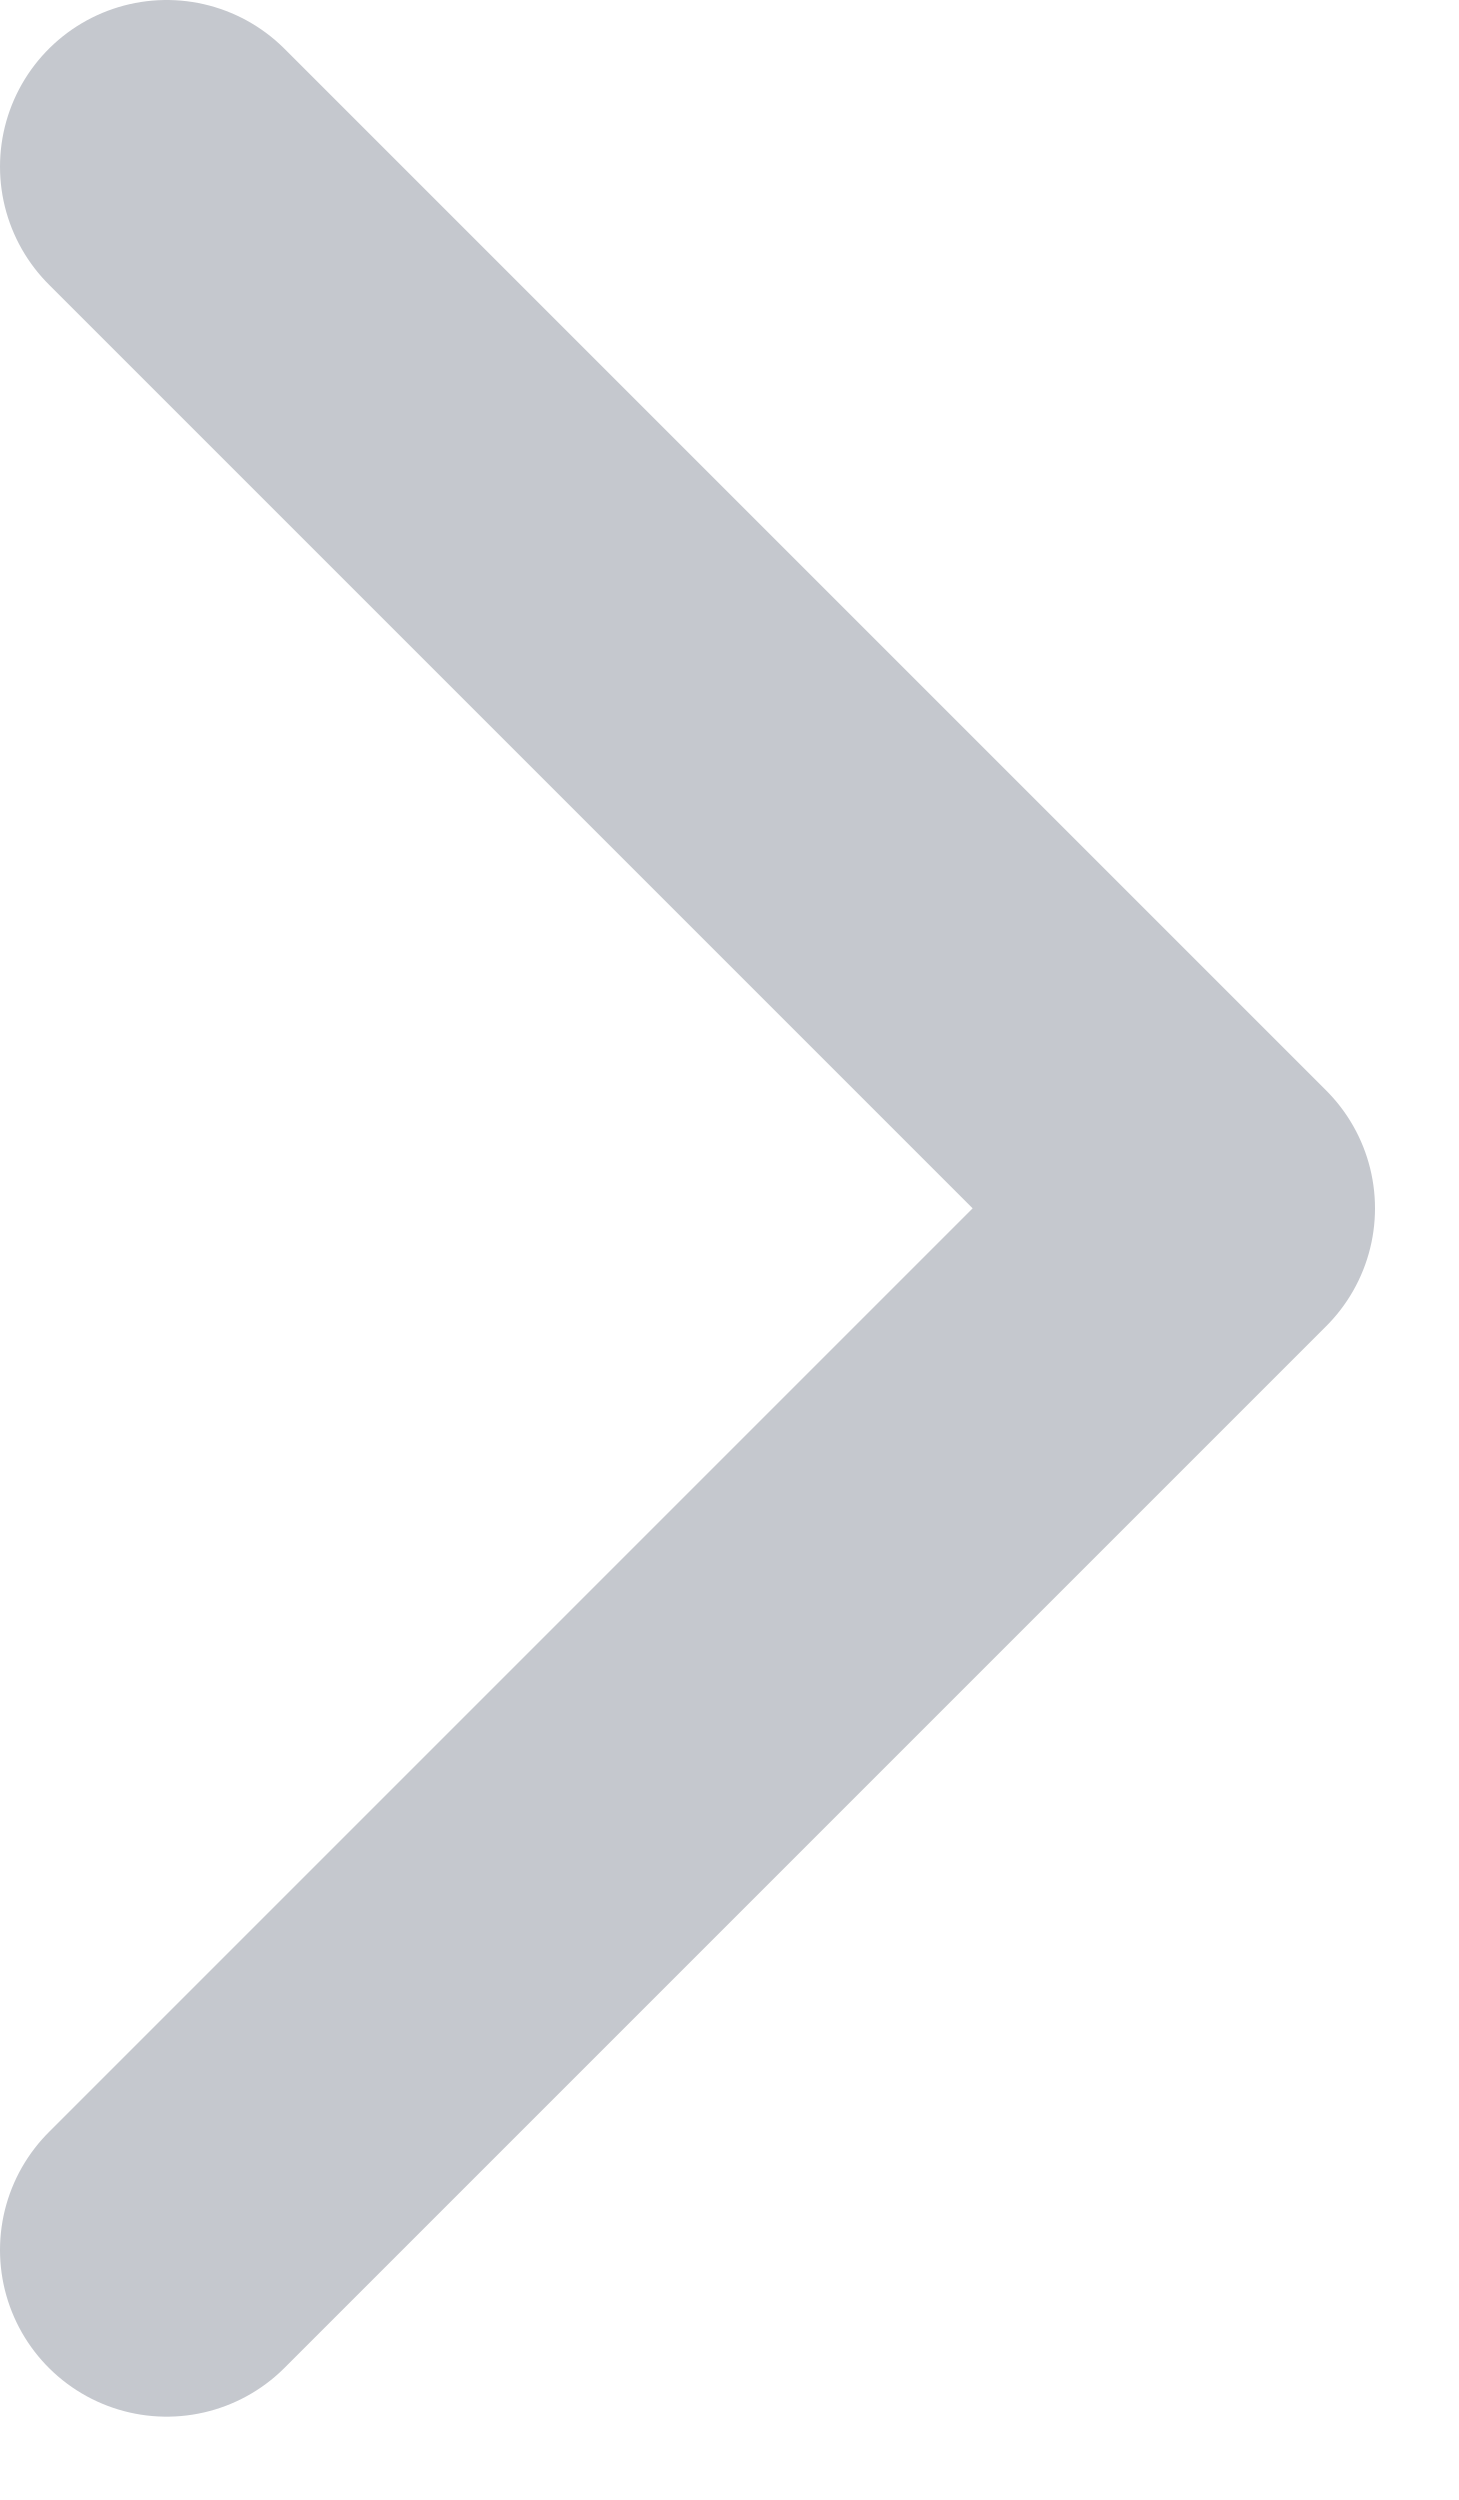
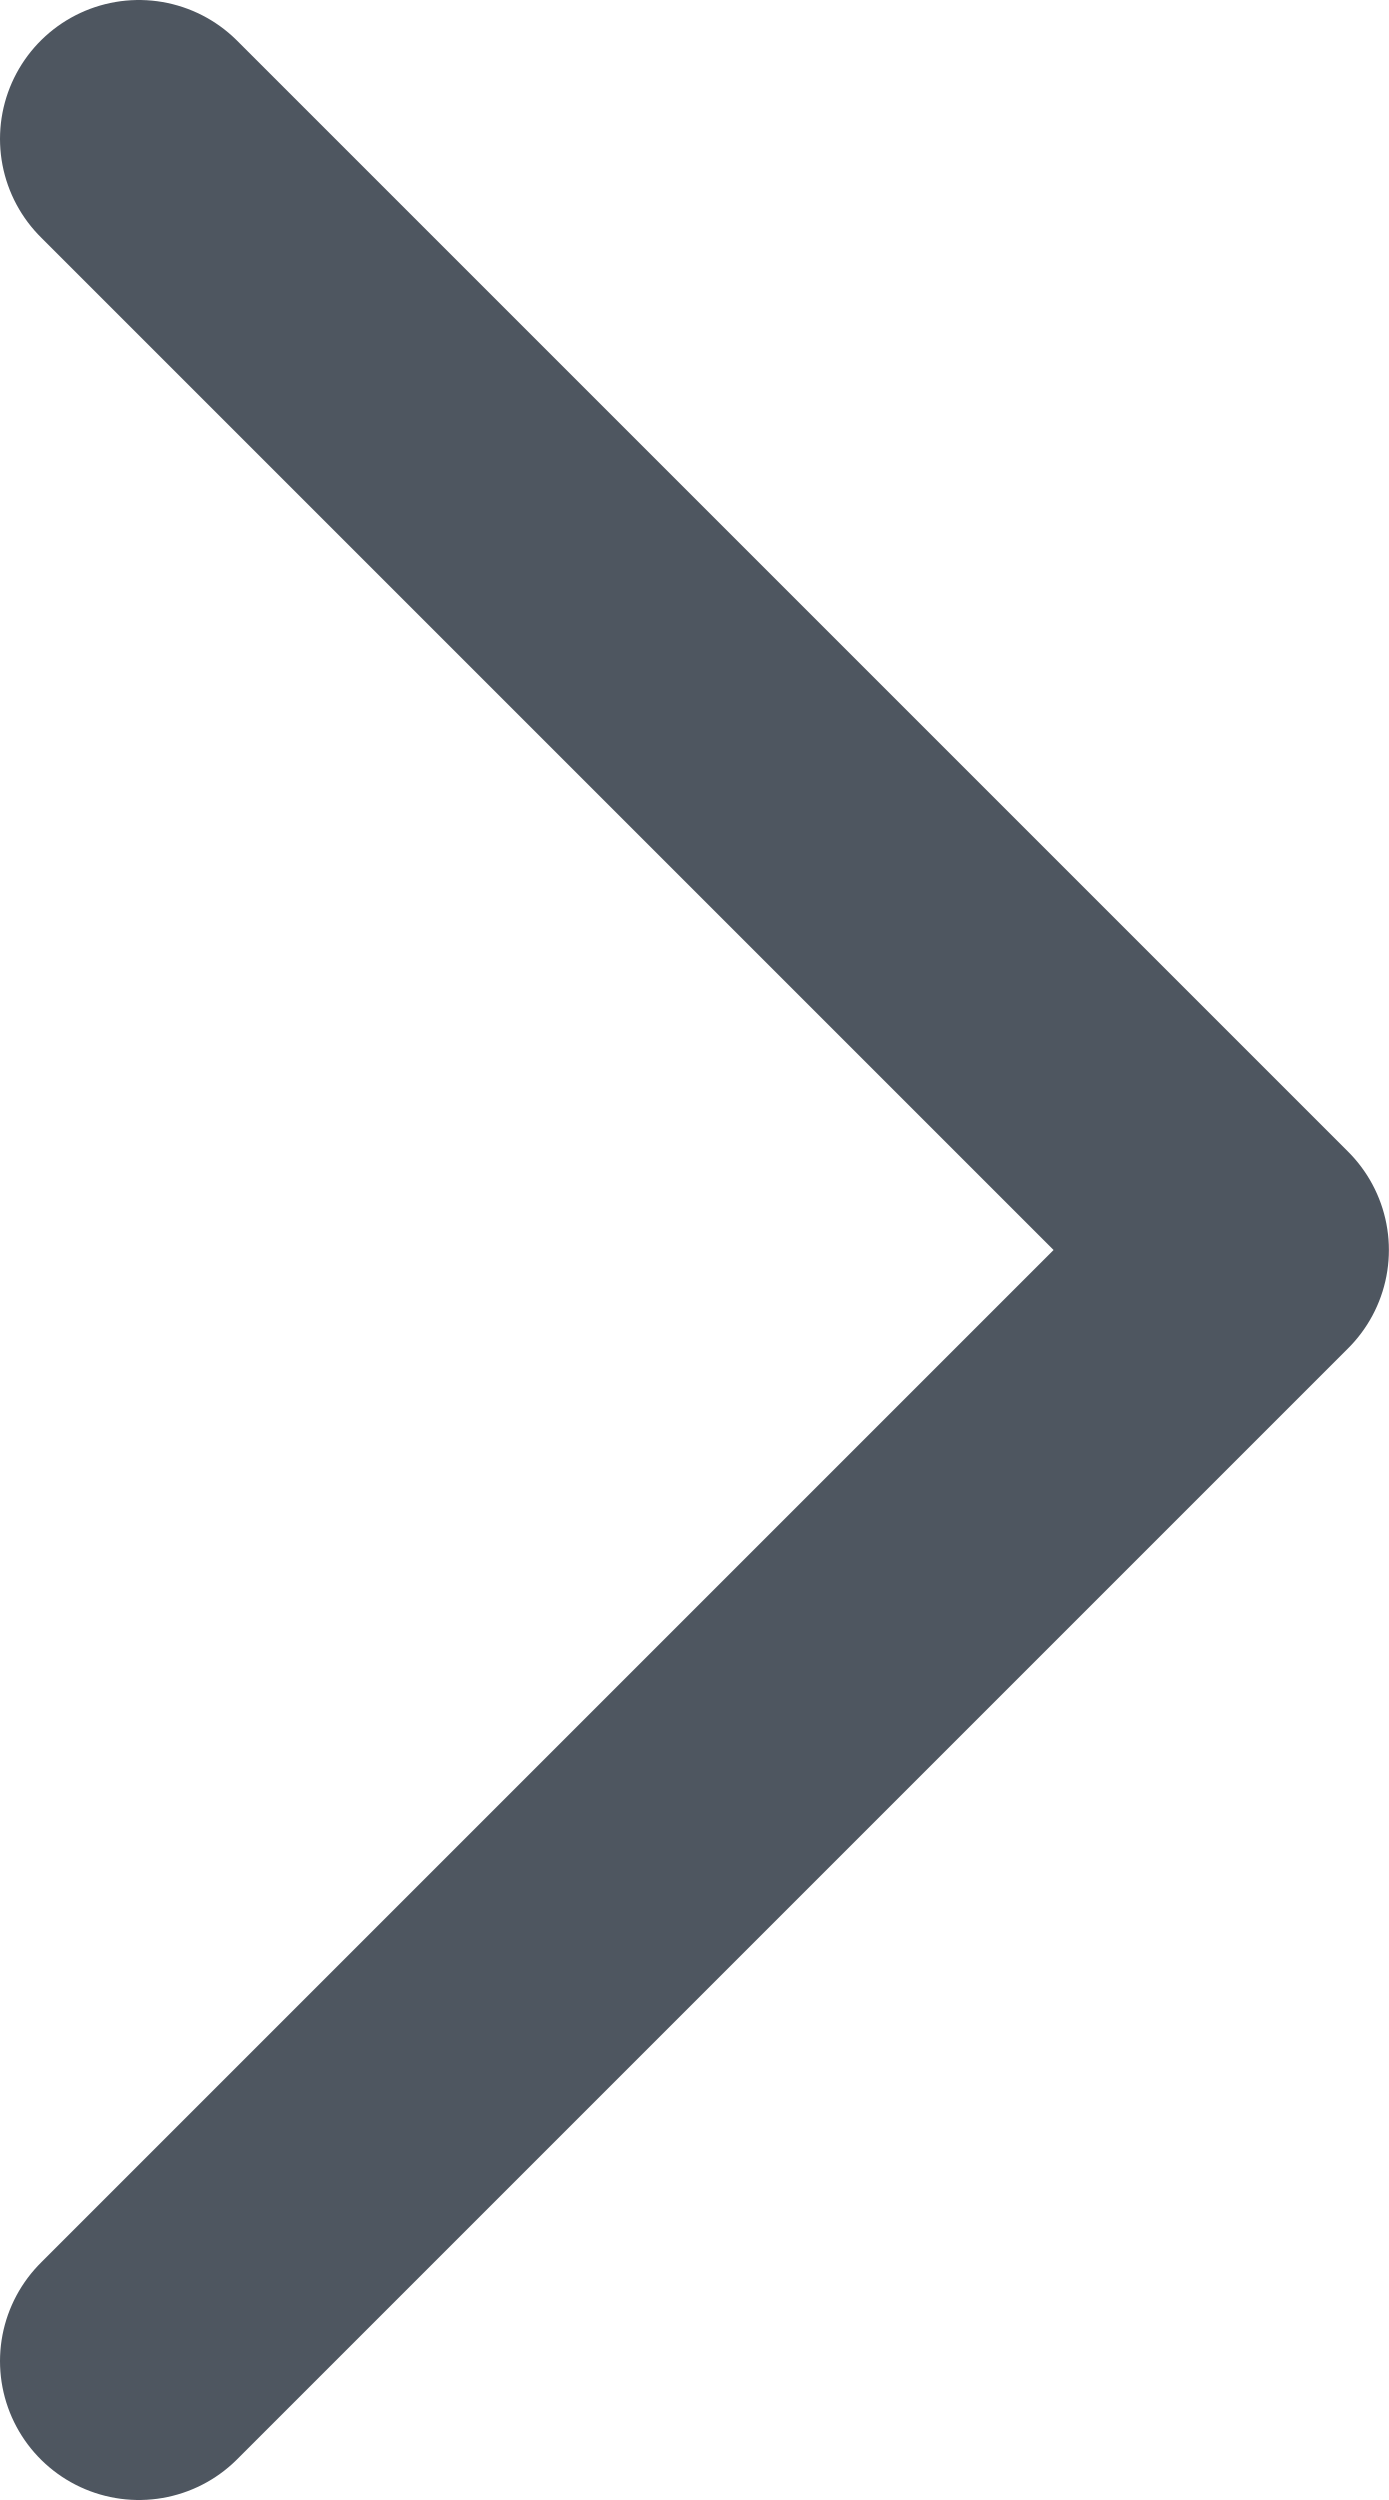
- <svg xmlns="http://www.w3.org/2000/svg" width="7" height="12" viewBox="0 0 7 12" fill="none">
-   <path d="M0.8 0.8L5.8 5.8L0.8 10.8" stroke="#C5C8CE" stroke-width="1.6" stroke-linecap="round" stroke-linejoin="round" />
+ <svg xmlns="http://www.w3.org/2000/svg" width="10" height="18" viewBox="0 0 10 18" fill="none">
+   <path d="M1 1L9 9L1 17" stroke="#4E5660" stroke-width="2" stroke-linecap="round" stroke-linejoin="round" />
</svg>
